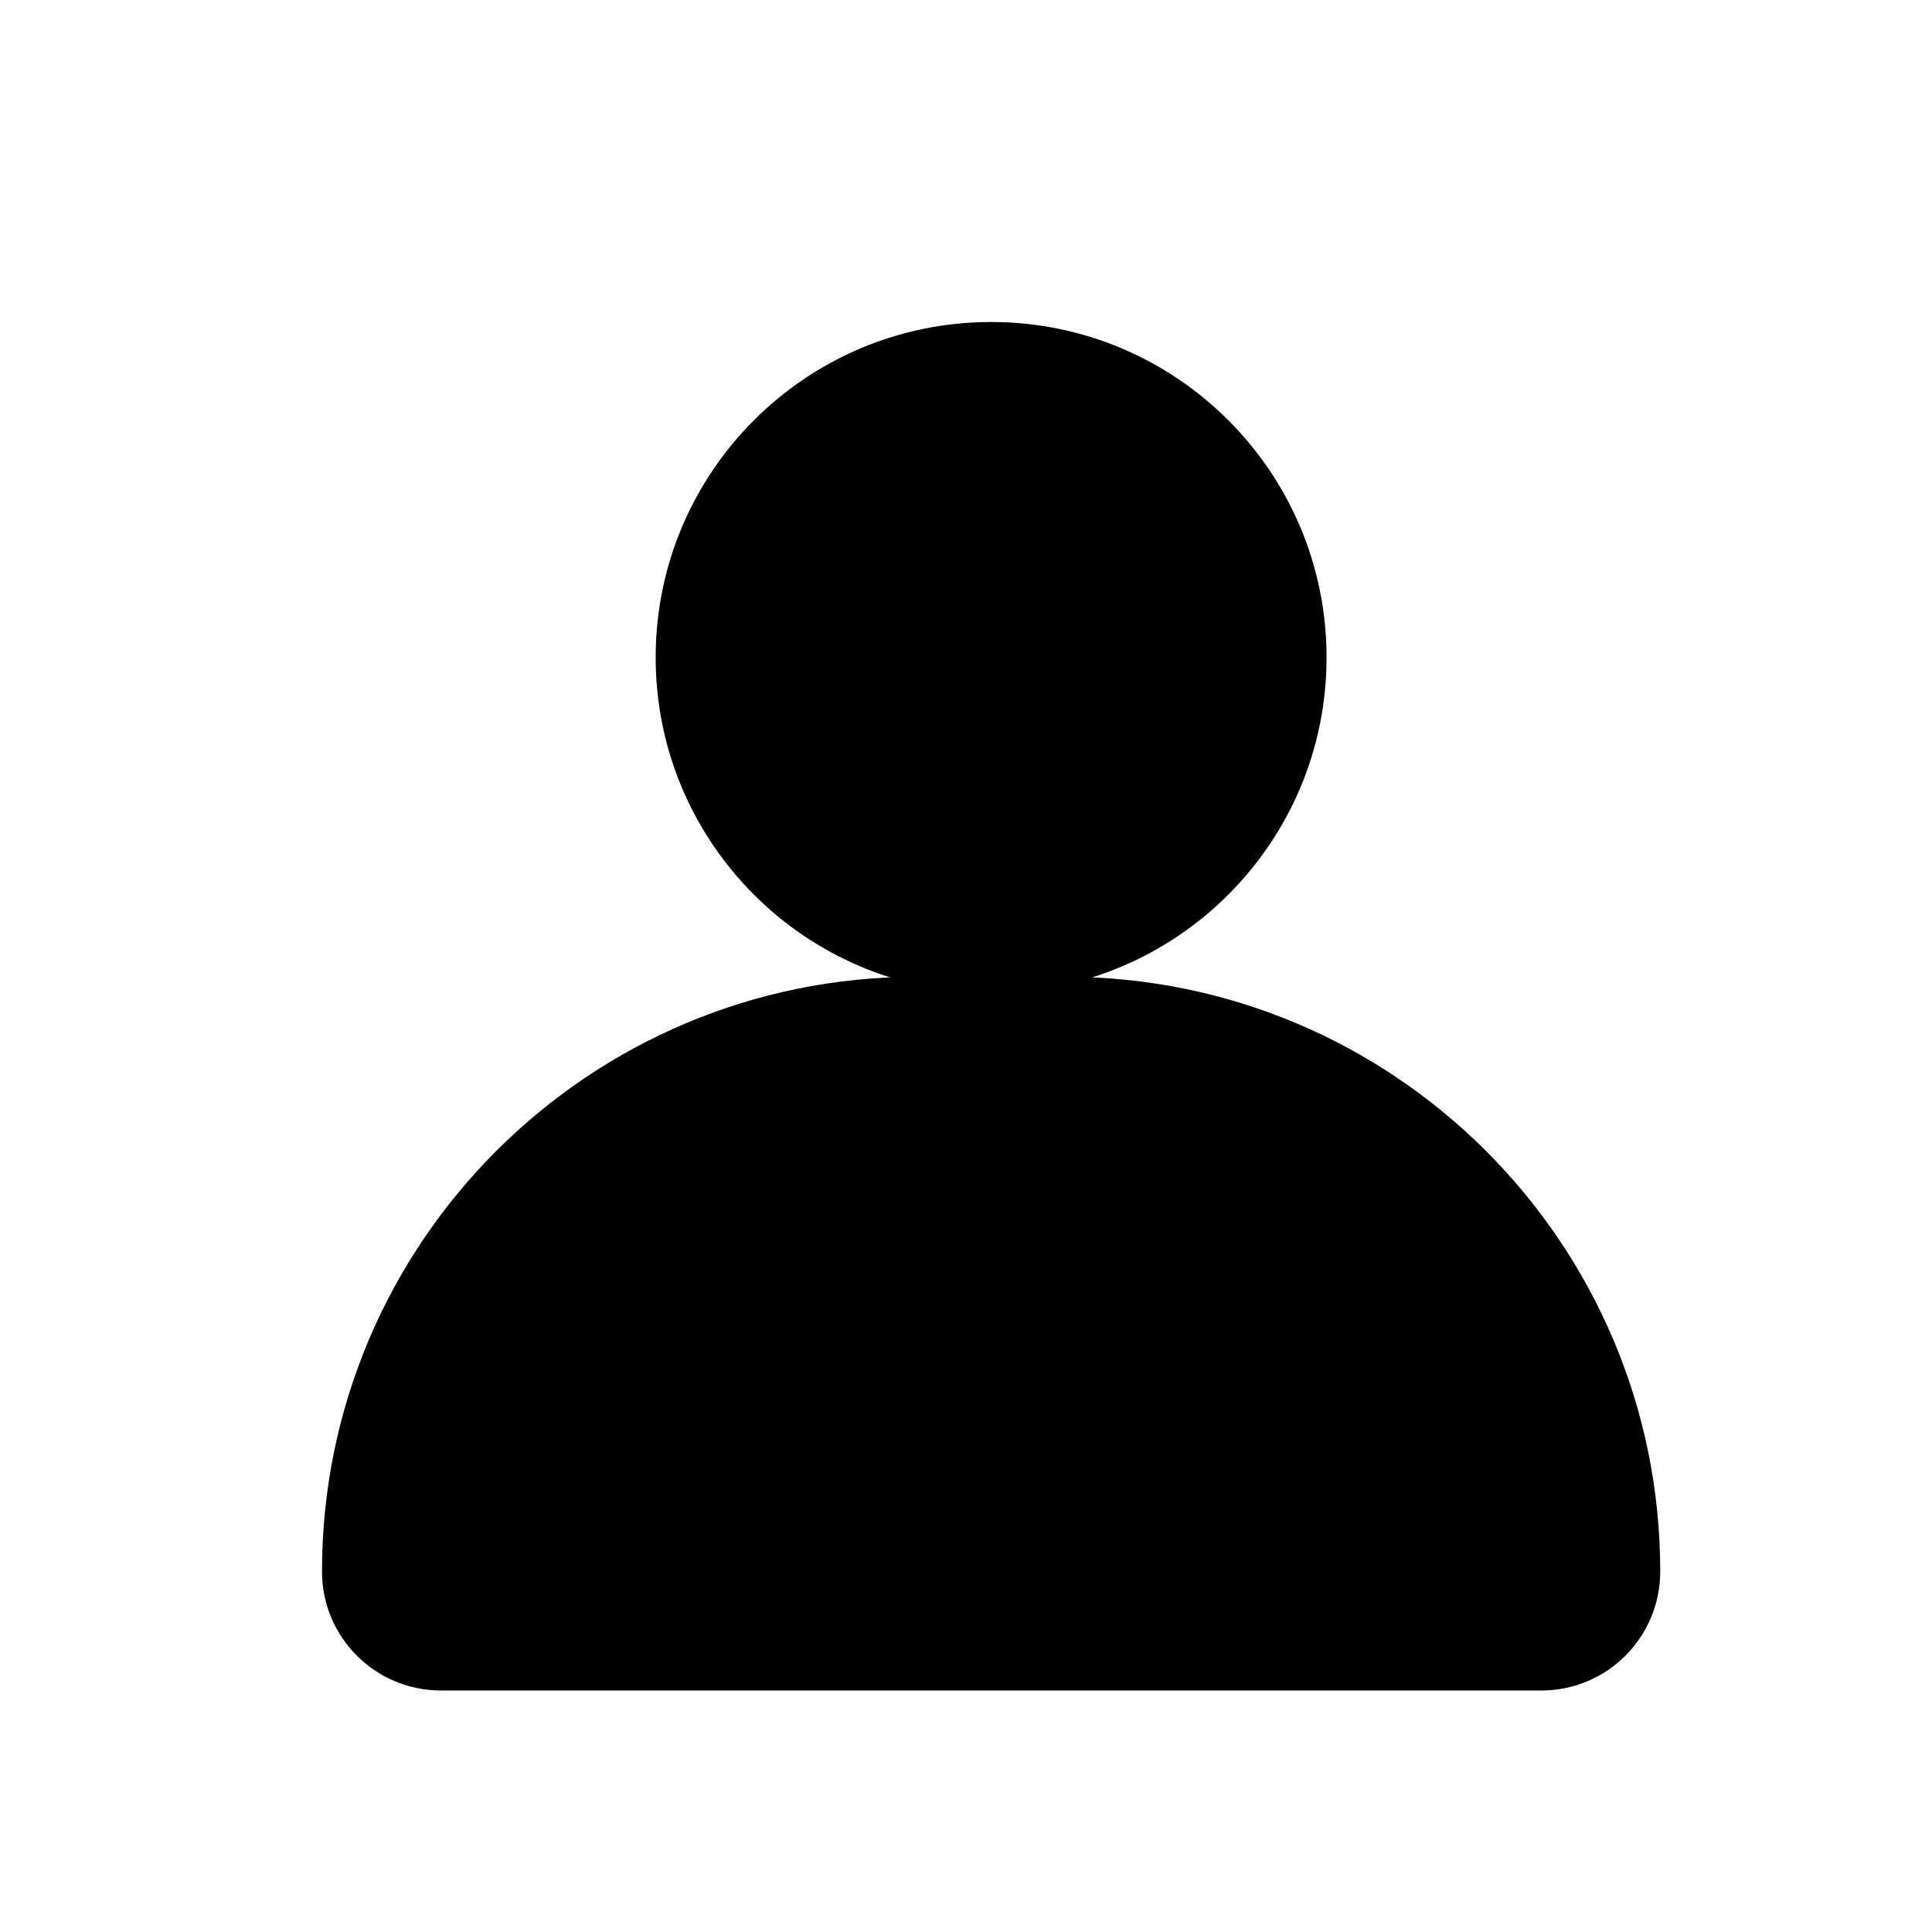
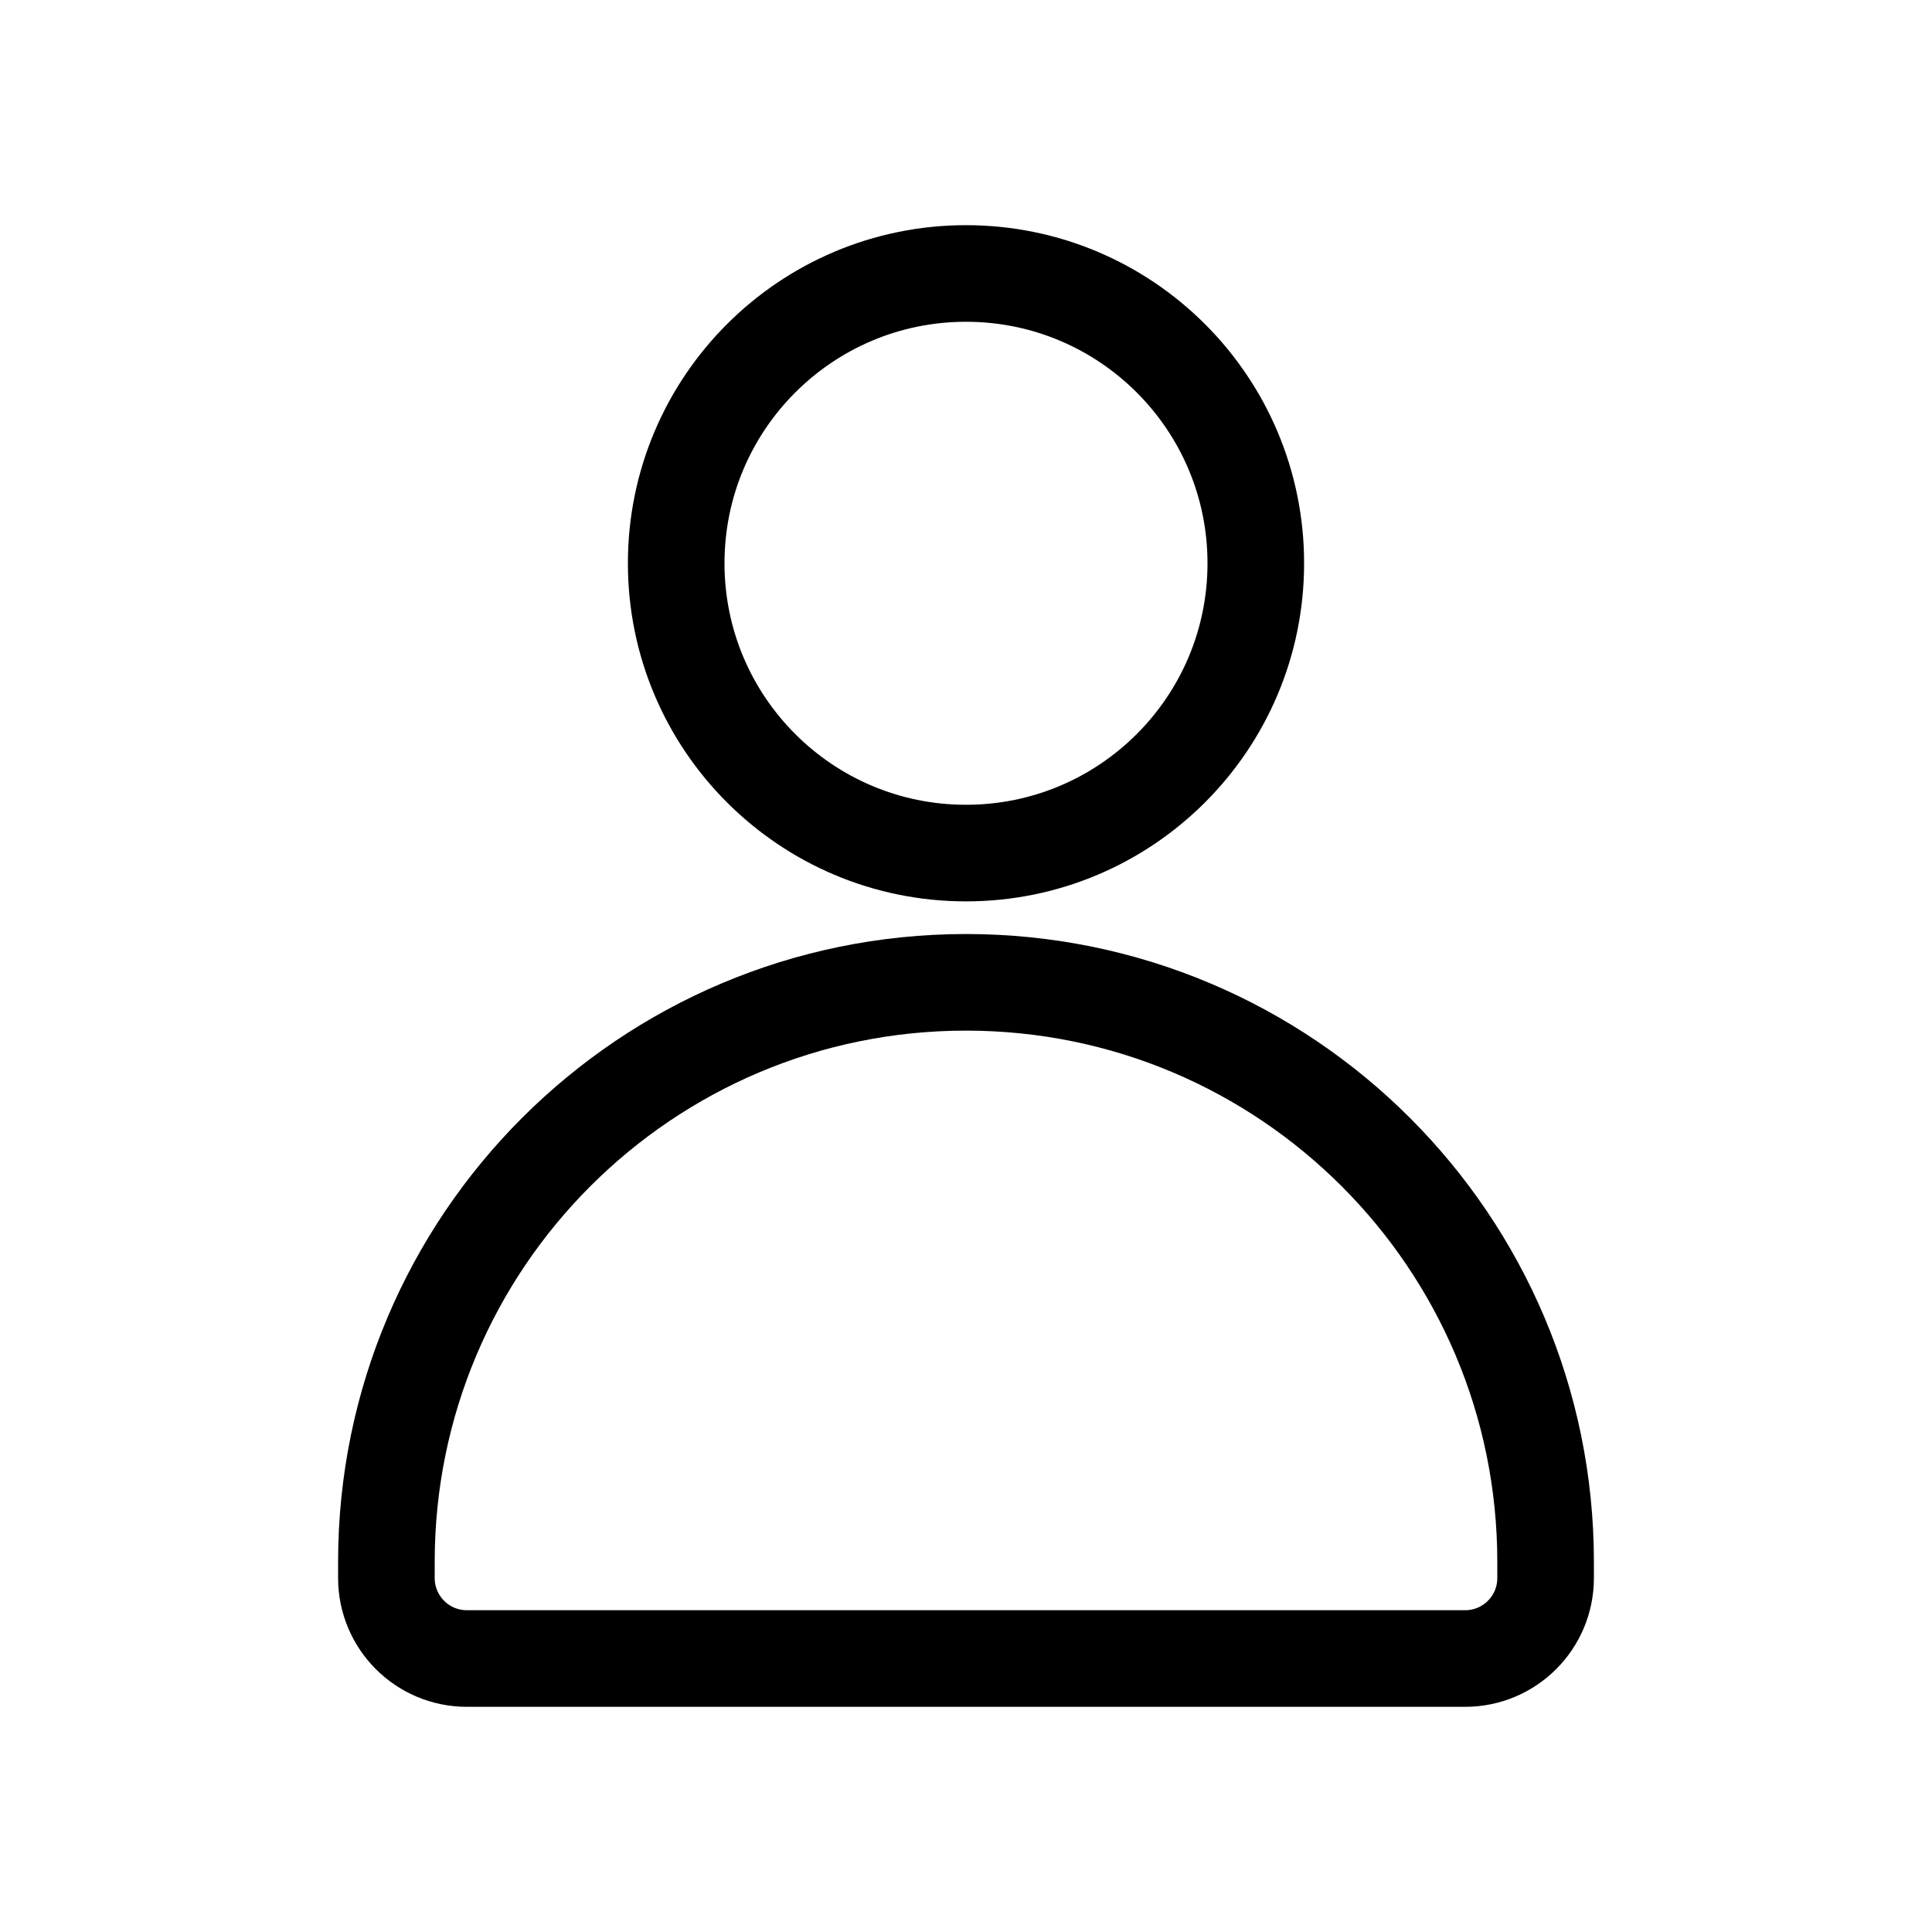
- <svg xmlns="http://www.w3.org/2000/svg" width="24" height="24" viewBox="0 0 24 24" fill="none">
-   <circle cx="12.312" cy="8.167" r="4.167" fill="currentColor" />
-   <path d="M4 19.522C4 15.442 7.308 12.134 11.389 12.134H13.236C17.316 12.134 20.624 15.442 20.624 19.522C20.624 20.339 19.963 21 19.147 21H5.478C4.662 21 4 20.339 4 19.522Z" fill="currentColor" />
+ <svg xmlns="http://www.w3.org/2000/svg" width="24" height="24" viewBox="0 0 20 20" fill="none">
+   <circle cx="10" cy="5.831" r="3" stroke="currentColor" />
+   <path d="M10 10.169C13.314 10.169 16 12.856 16 16.169V16.336C16 16.796 15.627 17.169 15.167 17.169H4.833C4.373 17.169 4 16.796 4 16.336V16.169C4 12.856 6.686 10.169 10 10.169Z" stroke="currentColor" />
</svg>
